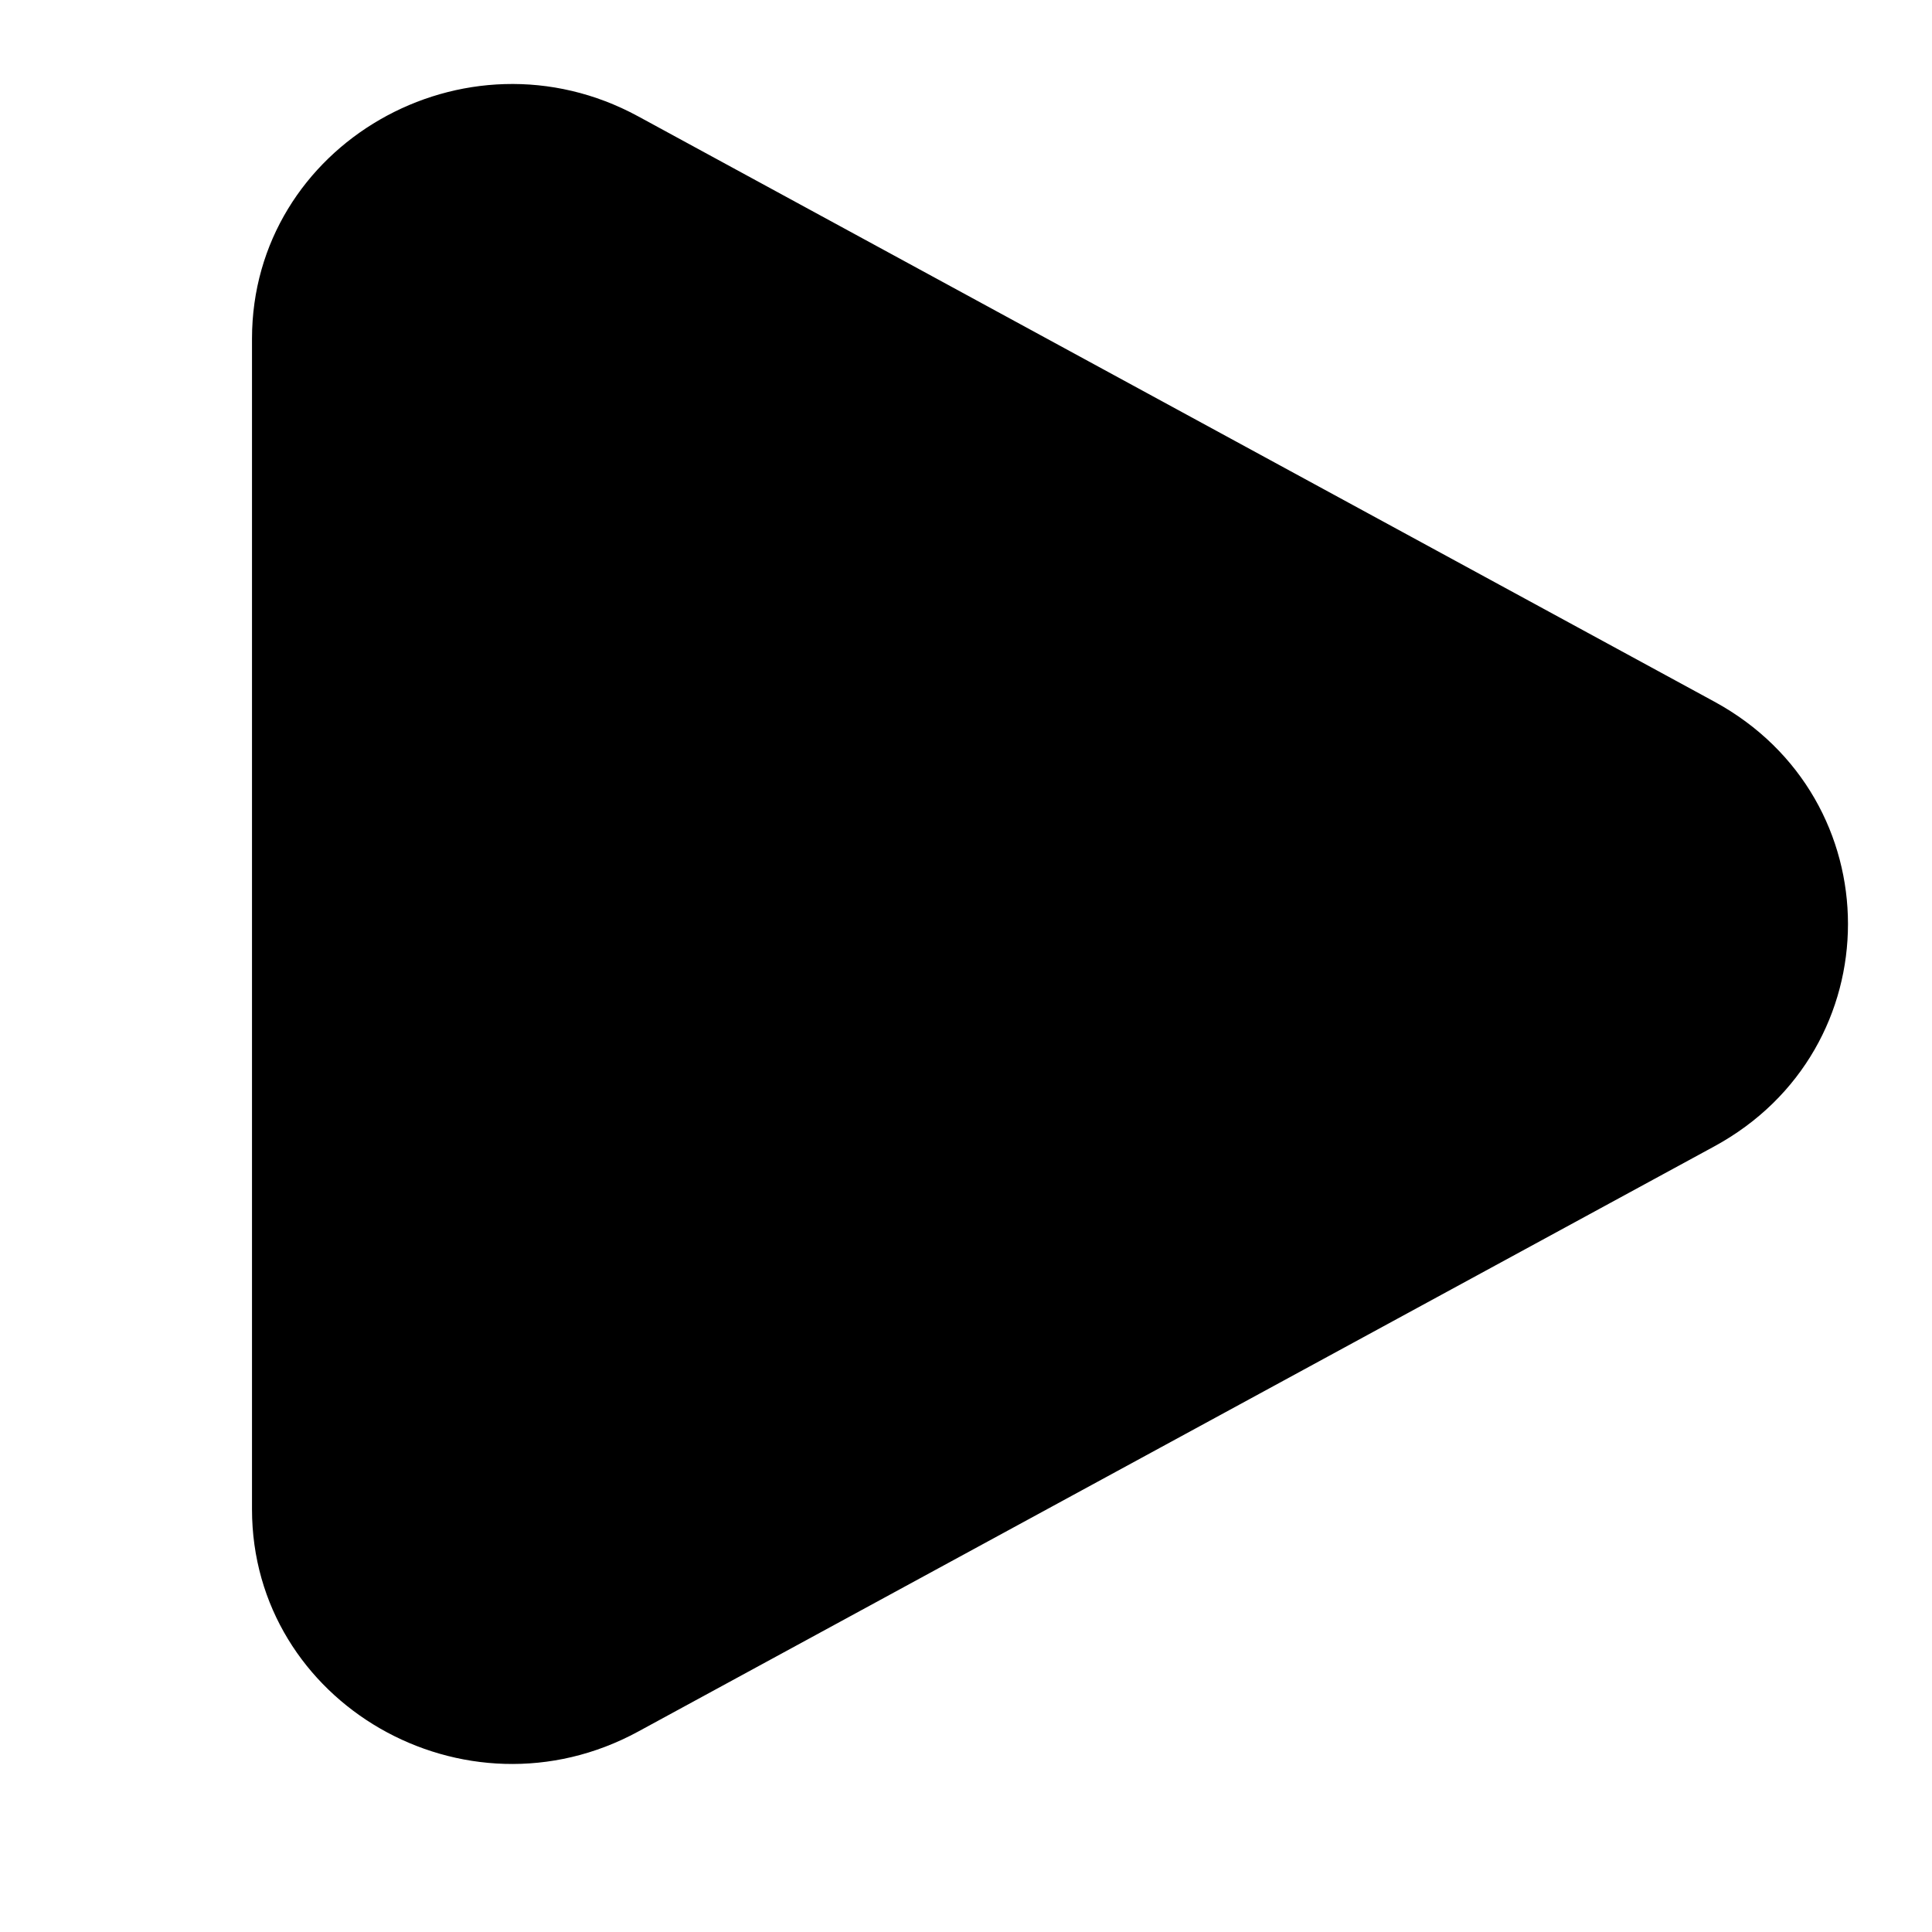
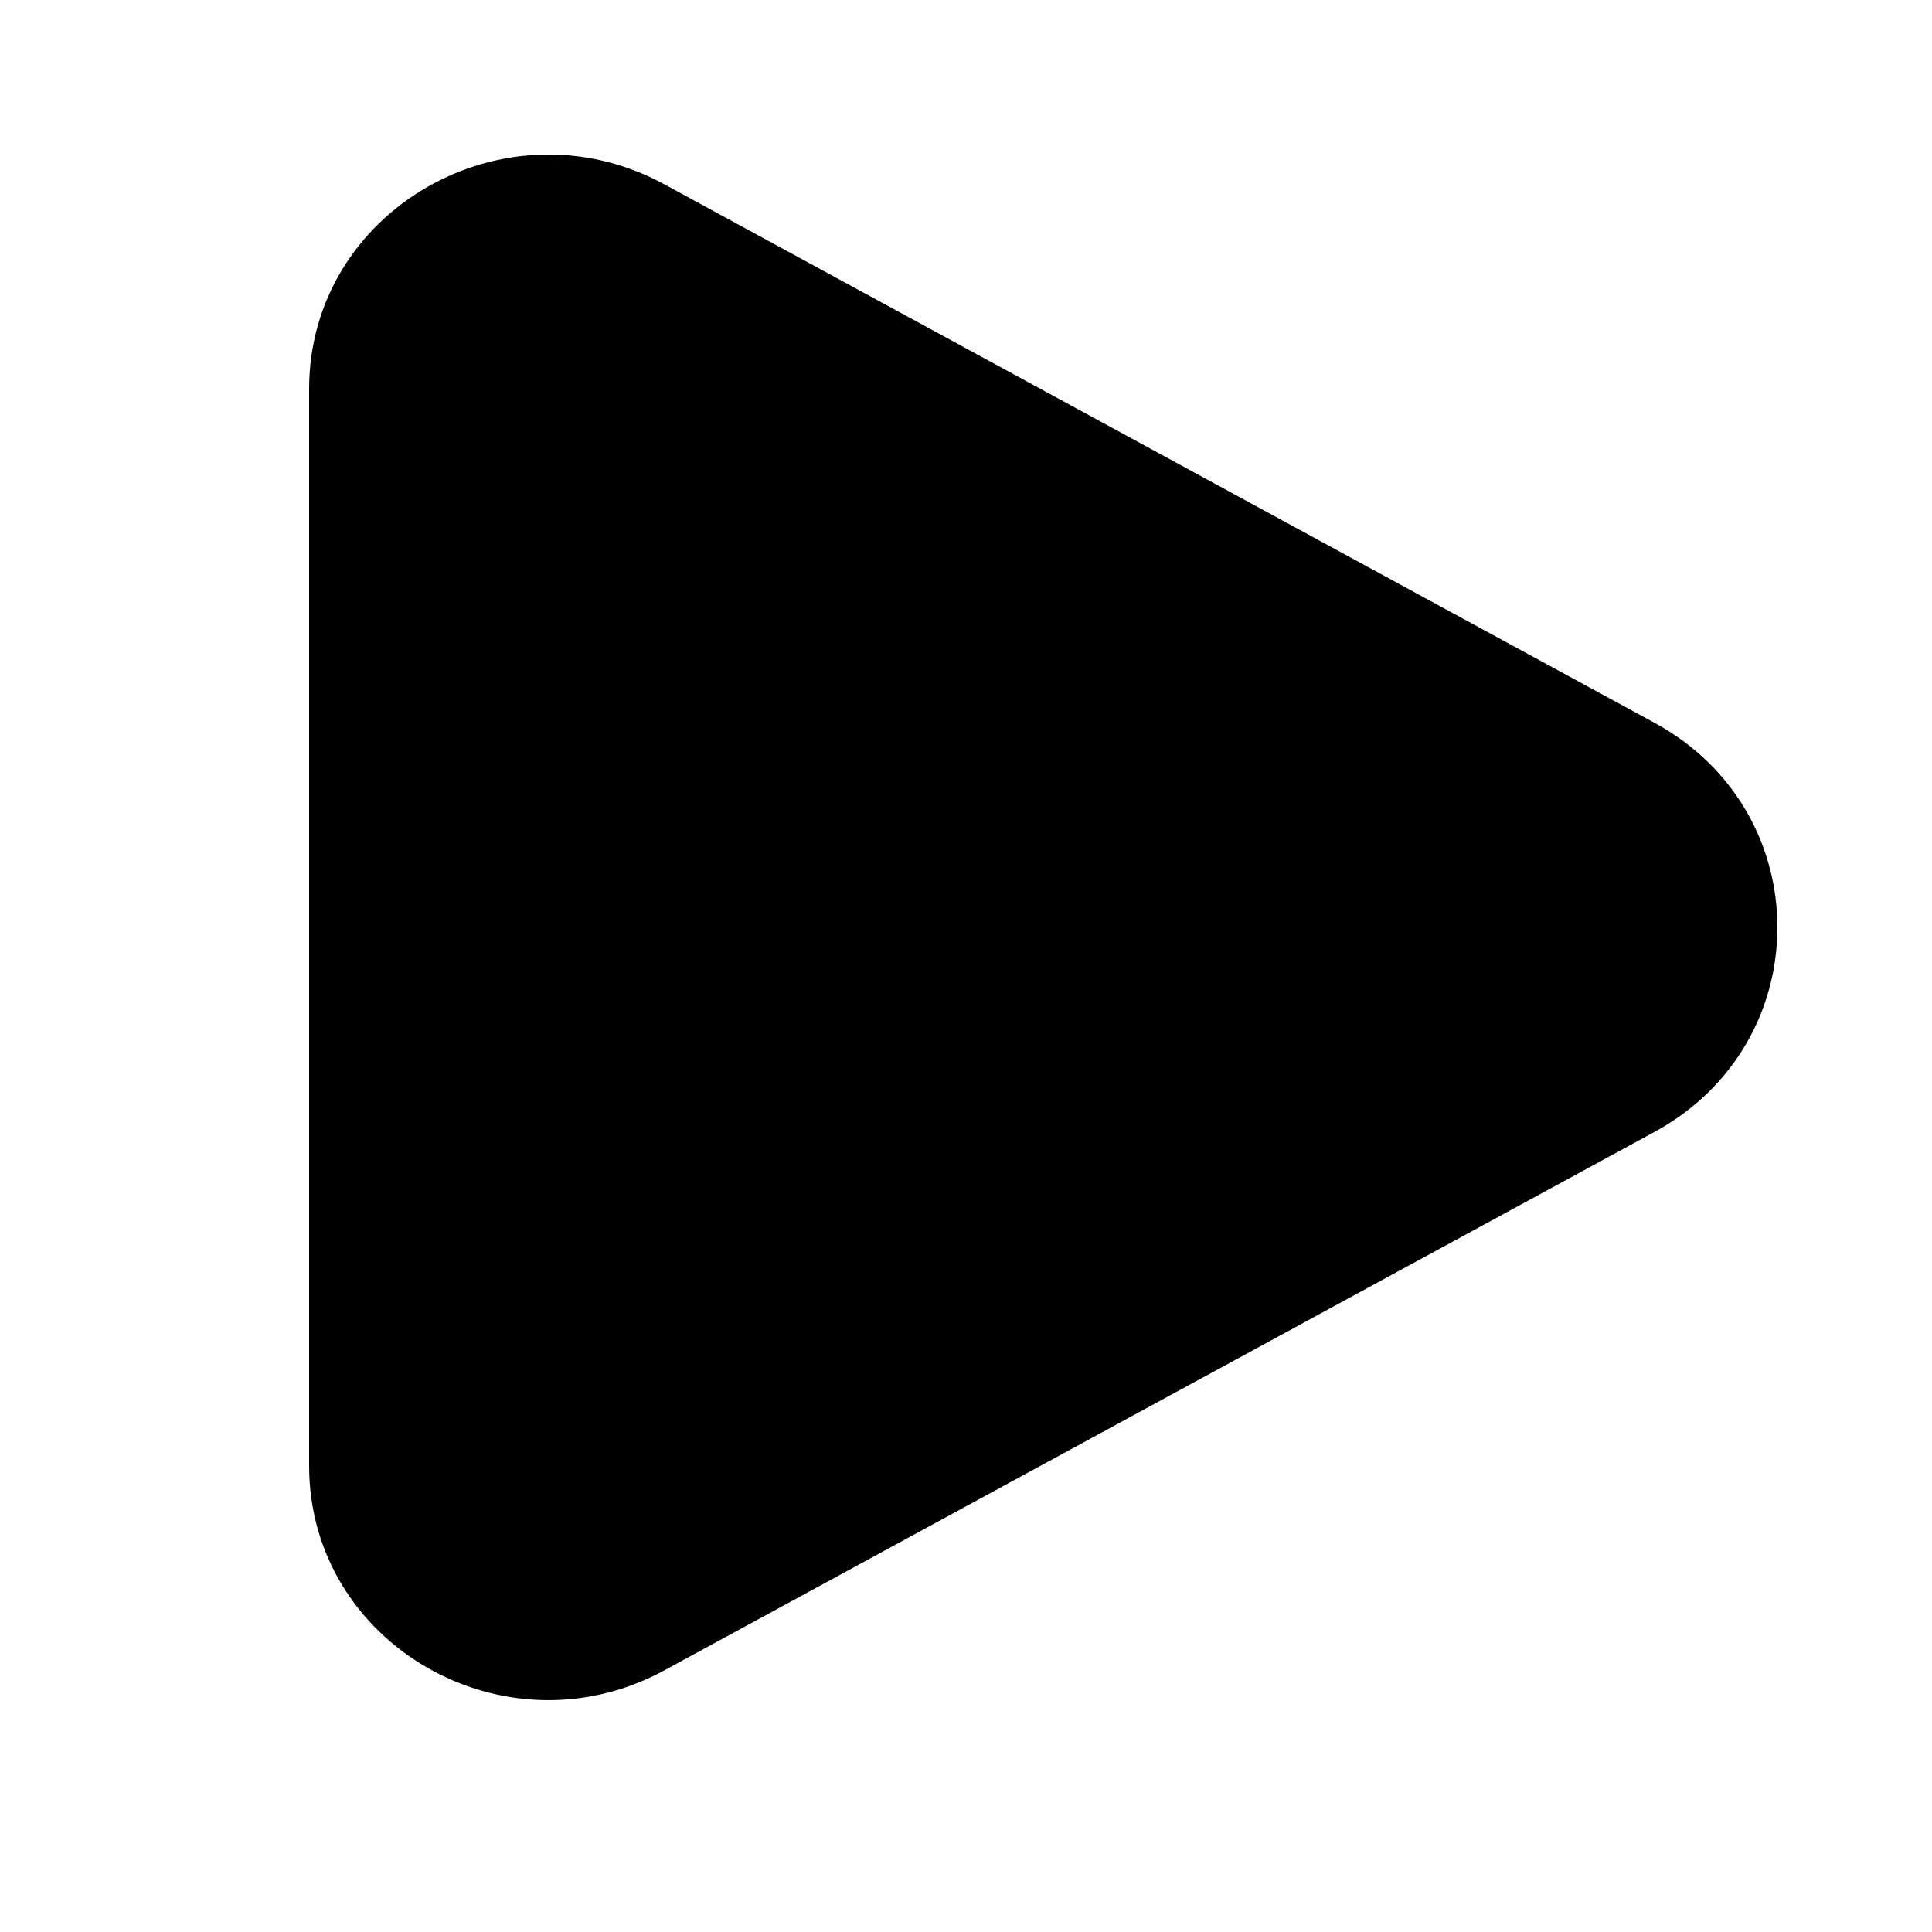
- <svg xmlns="http://www.w3.org/2000/svg" xml:space="preserve" width="16" height="16" viewBox="1 1 23 23">
+ <svg xmlns="http://www.w3.org/2000/svg" xml:space="preserve" width="16" height="16" viewBox="0 0 25 25">
  <path d="M21.409 9.353C23.53 10.507 23.53 13.493 21.409 14.647L8.597 21.614C6.534 22.736 4 21.276 4 18.967L4 5.033C4 2.724 6.534 1.264 8.597 2.385L21.409 9.353Z" />
</svg>
